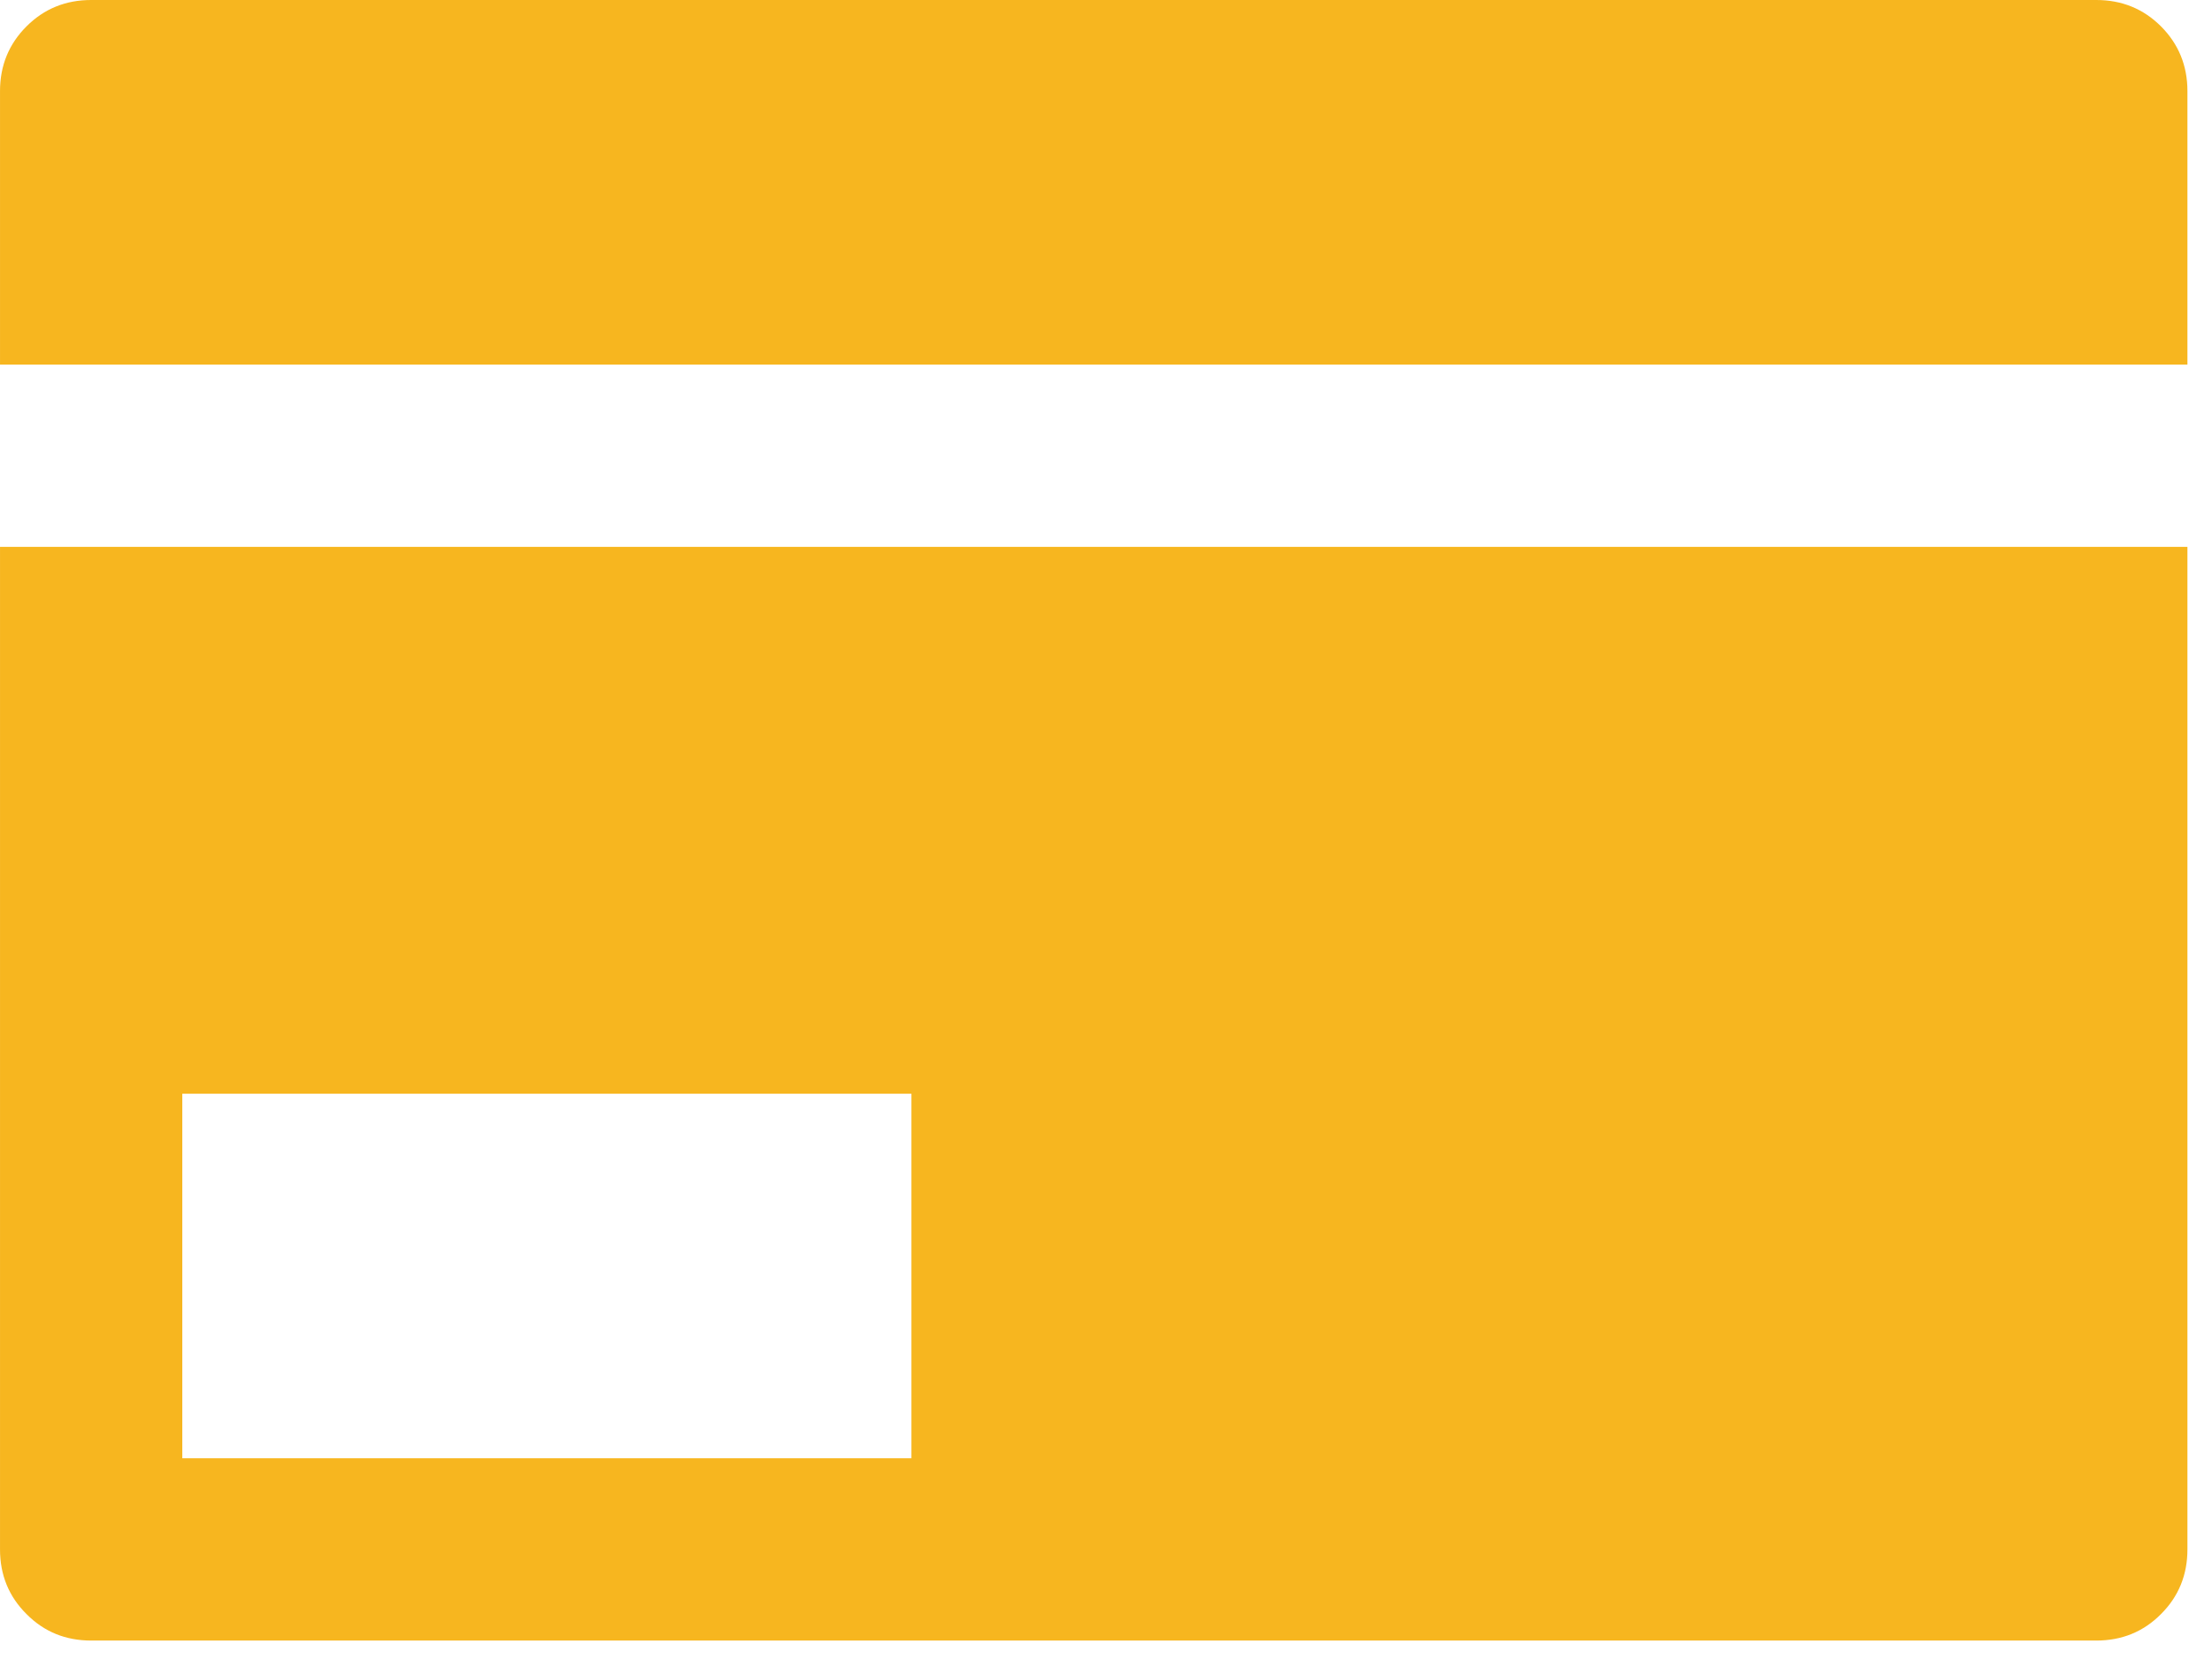
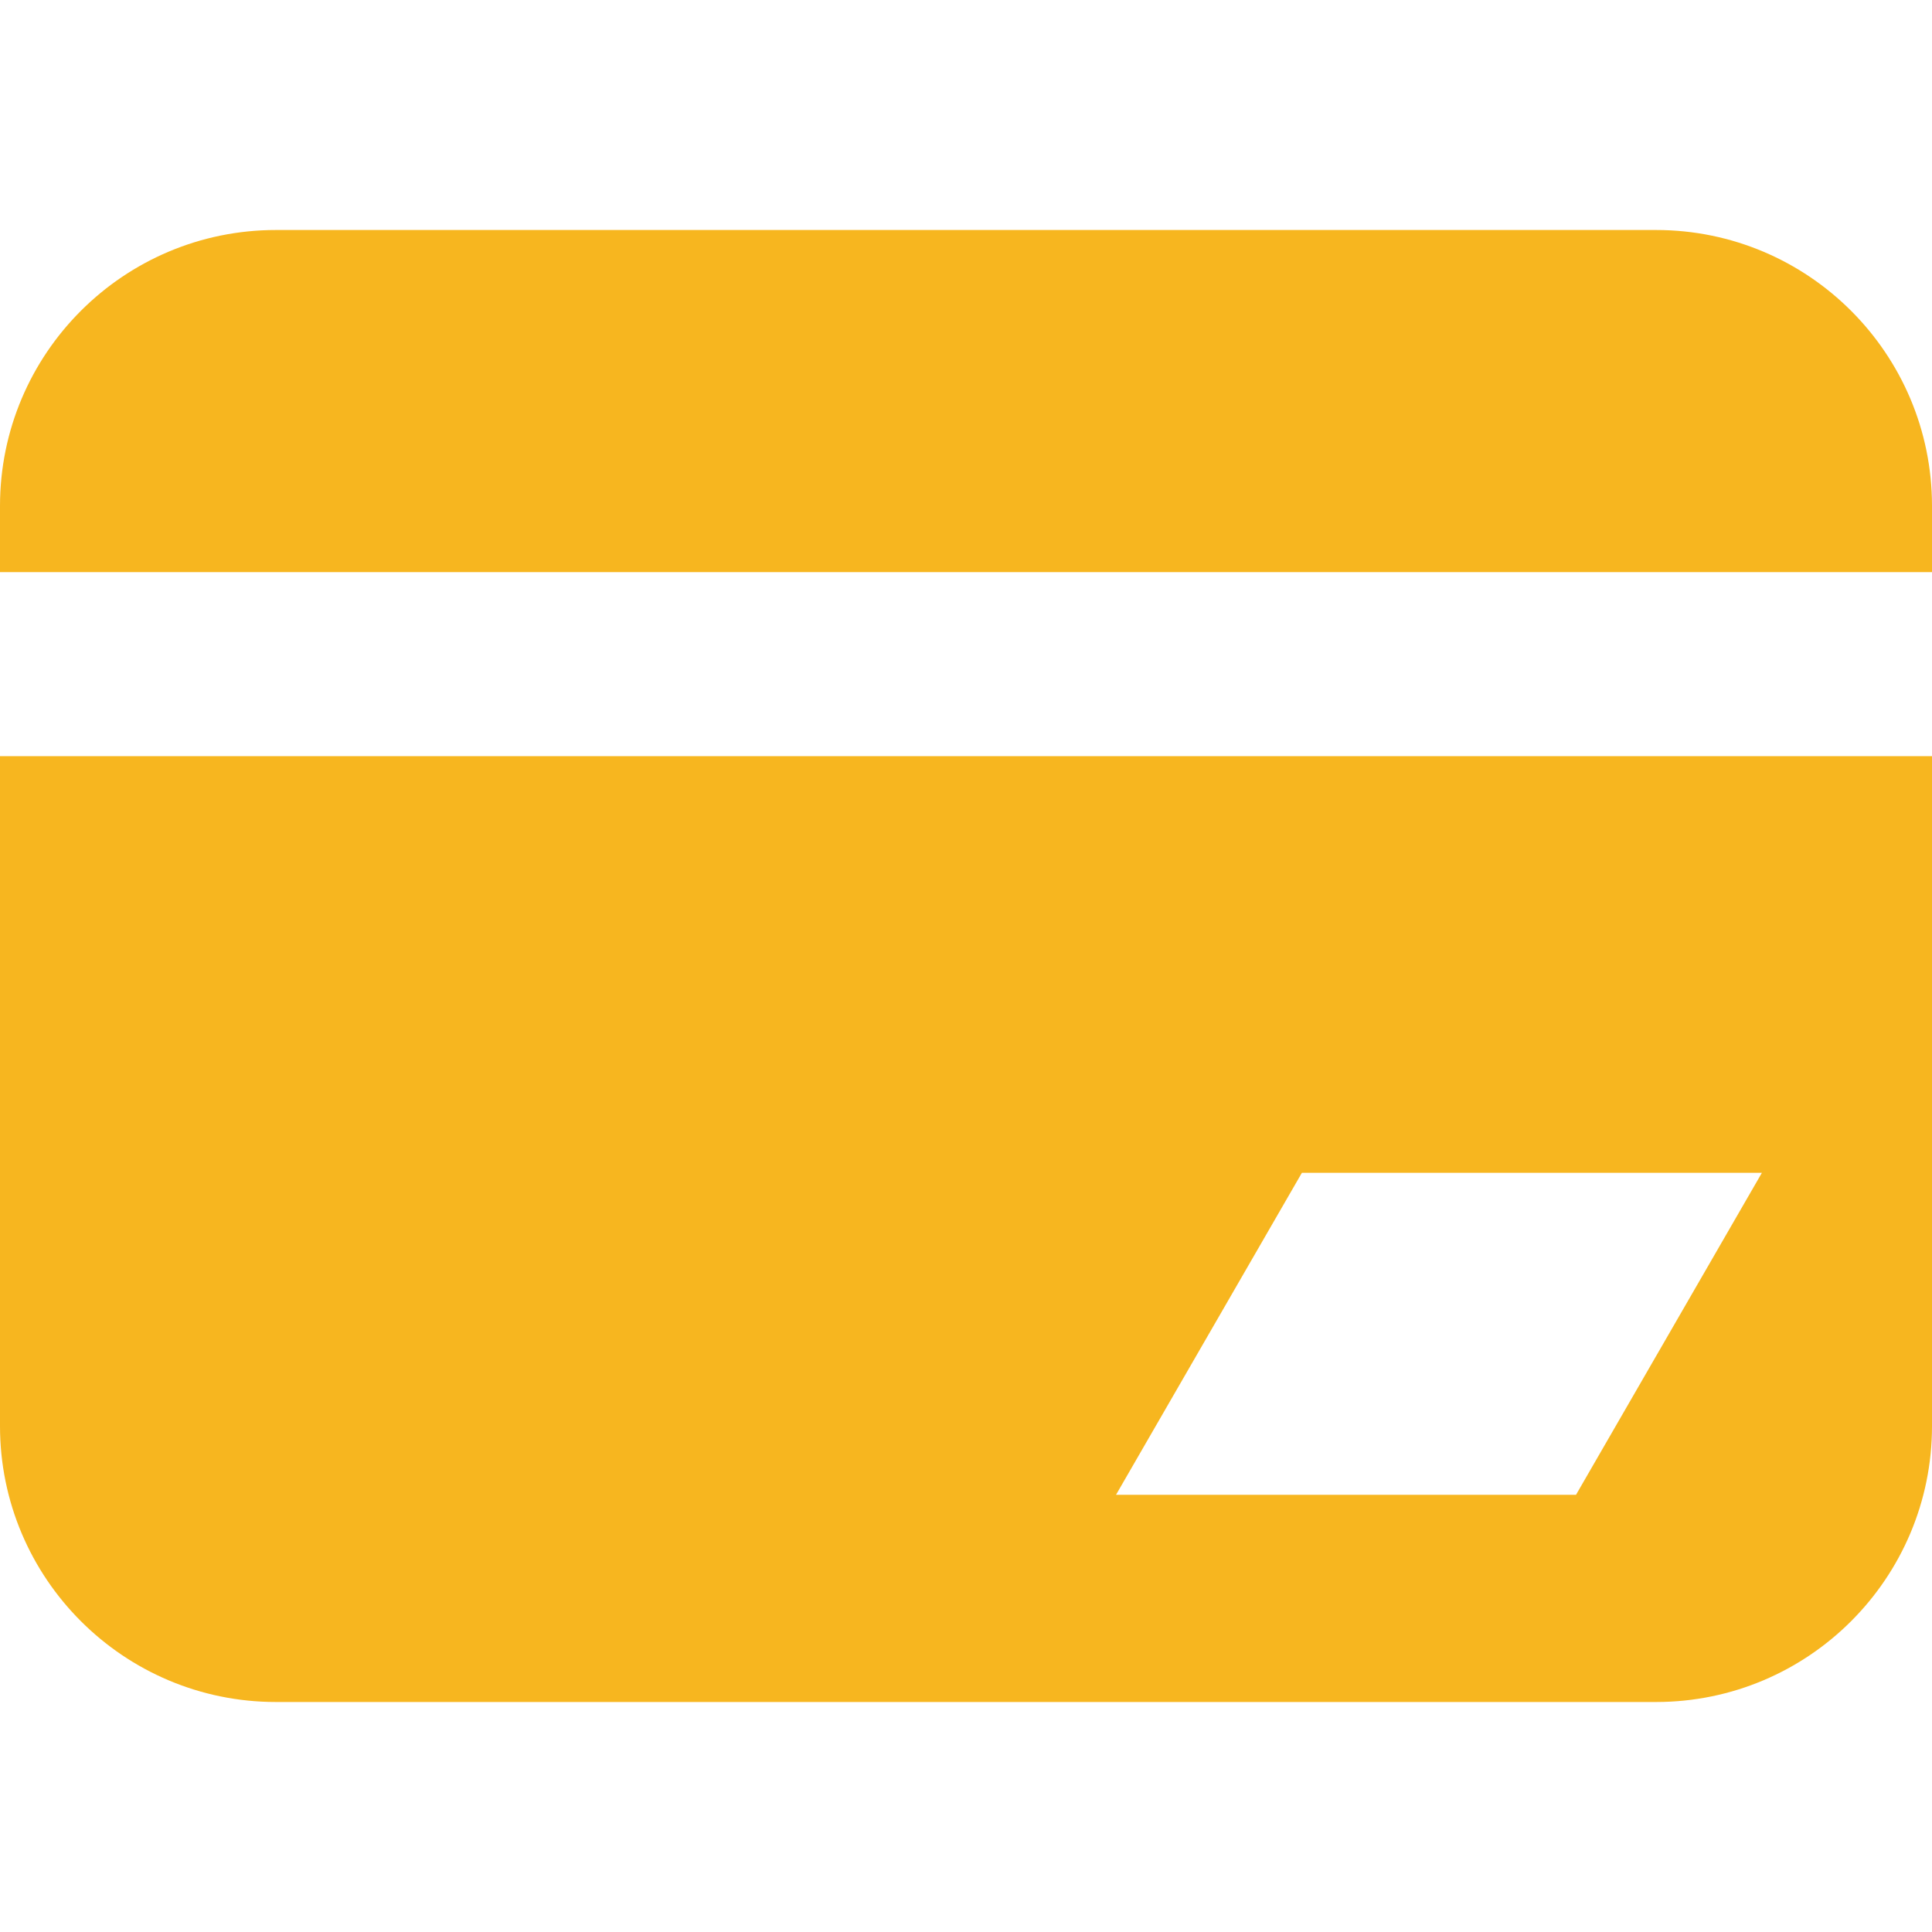
- <svg xmlns="http://www.w3.org/2000/svg" class="icon" style="" viewBox="0 0 1366 1024" version="1.1" p-id="15945" width="42.688" height="32">
+ <svg xmlns="http://www.w3.org/2000/svg" class="icon" style="" viewBox="0 0 1024 1024" version="1.1" p-id="9197" width="32" height="32">
  <defs>
    <style type="text/css">

</style>
  </defs>
-   <path d="M0 225.139 0 56.285C0 40.525 5.441 27.204 16.36 16.285 27.204 5.441 40.525 0 56.285 0L1294.548 0C1310.308 0 1323.666 5.441 1334.511 16.285 1345.392 27.204 1350.833 40.525 1350.833 56.285L1350.833 225.139 0 225.139 0 225.139 0 225.139 0 225.139ZM1350.833 337.708 1350.833 956.84C1350.833 972.6 1345.392 985.921 1334.511 996.765 1323.666 1007.721 1310.308 1013.125 1294.548 1013.125L56.285 1013.125C40.525 1013.125 27.204 1007.721 16.36 996.765 5.441 985.921 0 972.6 0 956.84L0 337.708 1350.833 337.708 1350.833 337.708 1350.833 337.708 1350.833 337.708ZM112.569 900.555 562.847 900.555 562.847 675.417 112.569 675.417 112.569 675.417 112.569 900.555 112.569 900.555Z" p-id="15946" fill="#f7b61f" />
+   <path d="M877.714 121.905 146.286 121.905c-80.774 0-146.286 65.512-146.286 146.286l0 35.06 1024 0L1024 268.19C1024 187.416 958.488 121.905 877.714 121.905z" p-id="9198" fill="#f7b61f" />
+   <path d="M0 755.81c0 80.774 65.512 146.286 146.286 146.286l731.429 0c80.774 0 146.286-65.512 146.286-146.286L1024 400.774 0 400.774 0 755.81zM690.03 621.617l243.81 0-98.523 170.667-243.81 0L690.03 621.617z" p-id="9199" fill="#f7b61f" />
</svg>
